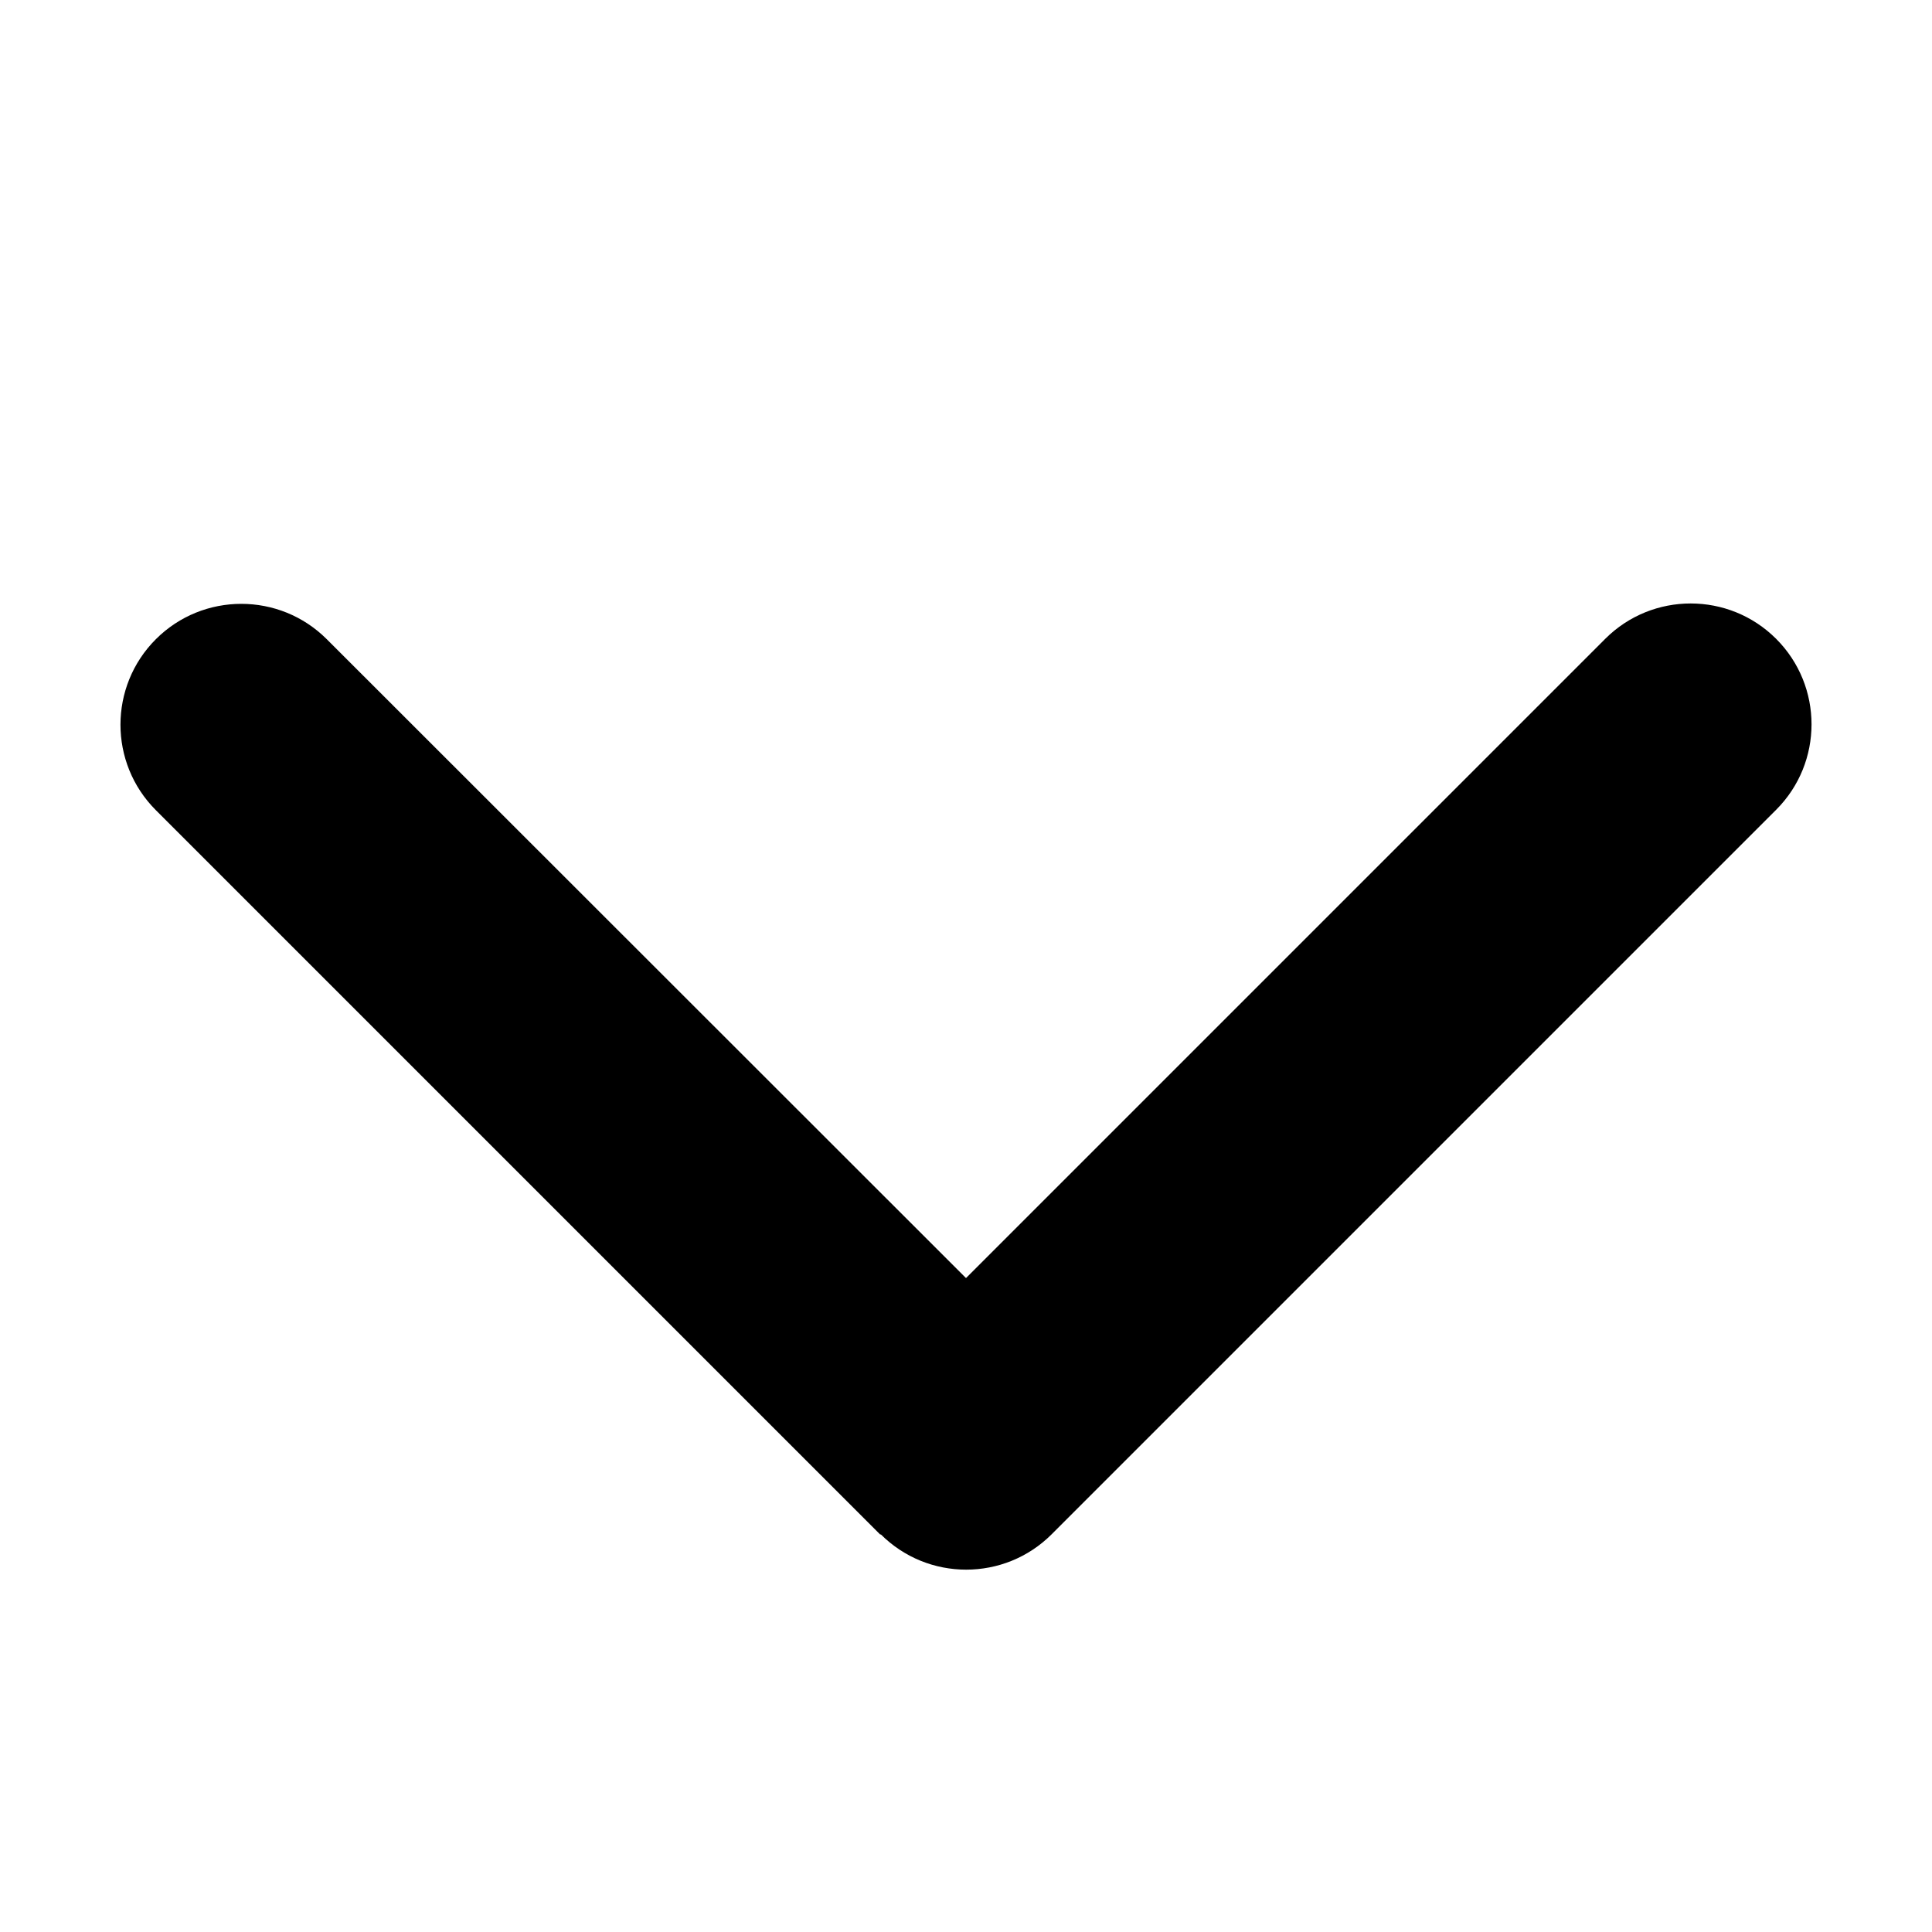
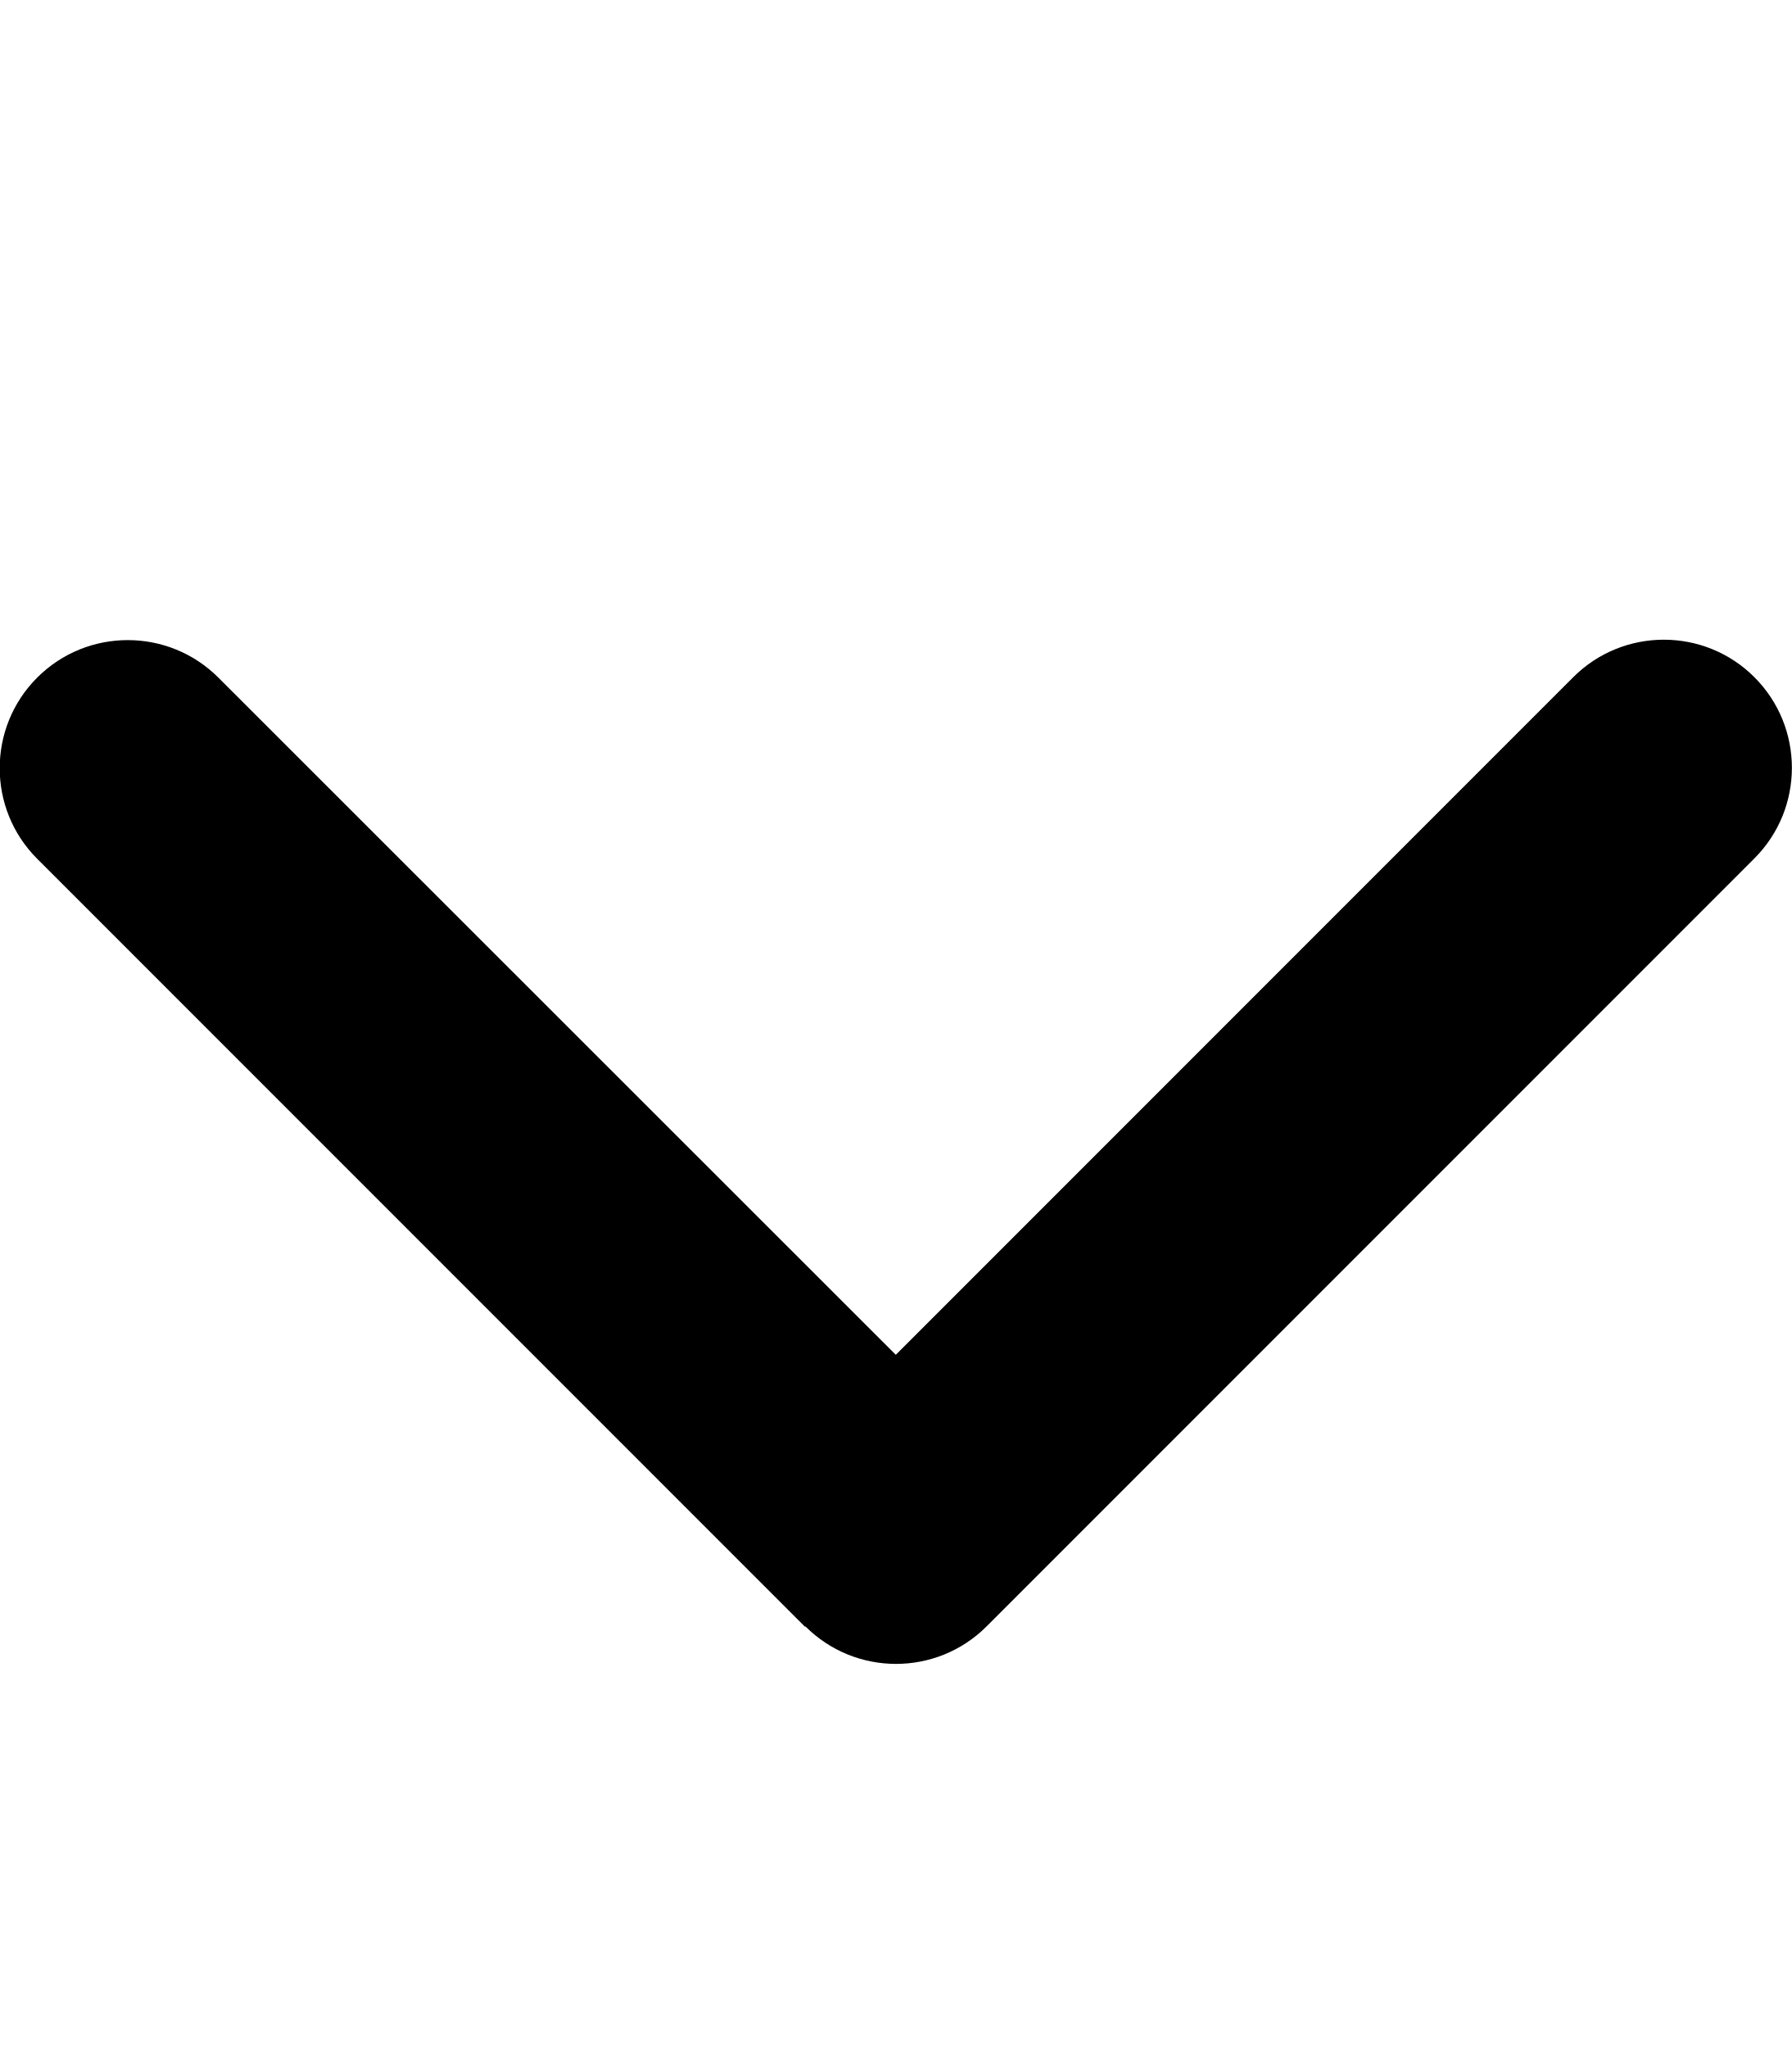
- <svg xmlns="http://www.w3.org/2000/svg" viewBox="0 0 512 512">
-   <path d="M233.4 406.6c12.5 12.5 32.8 12.5 45.3 0l192-192c12.5-12.5 12.5-32.8 0-45.3s-32.8-12.5-45.3 0L256 338.7 86.6 169.4c-12.5-12.5-32.8-12.5-45.3 0s-12.5 32.8 0 45.3l192 192z" />
+ <svg xmlns="http://www.w3.org/2000/svg" viewBox="0 0 448 512">
+   <path d="M201.4 406.6c12.5 12.5 32.8 12.5 45.3 0l192-192c12.5-12.5 12.5-32.8 0-45.3s-32.8-12.5-45.3 0L224 338.7 54.6 169.4c-12.5-12.5-32.8-12.5-45.3 0s-12.5 32.8 0 45.3l192 192z" />
</svg>
